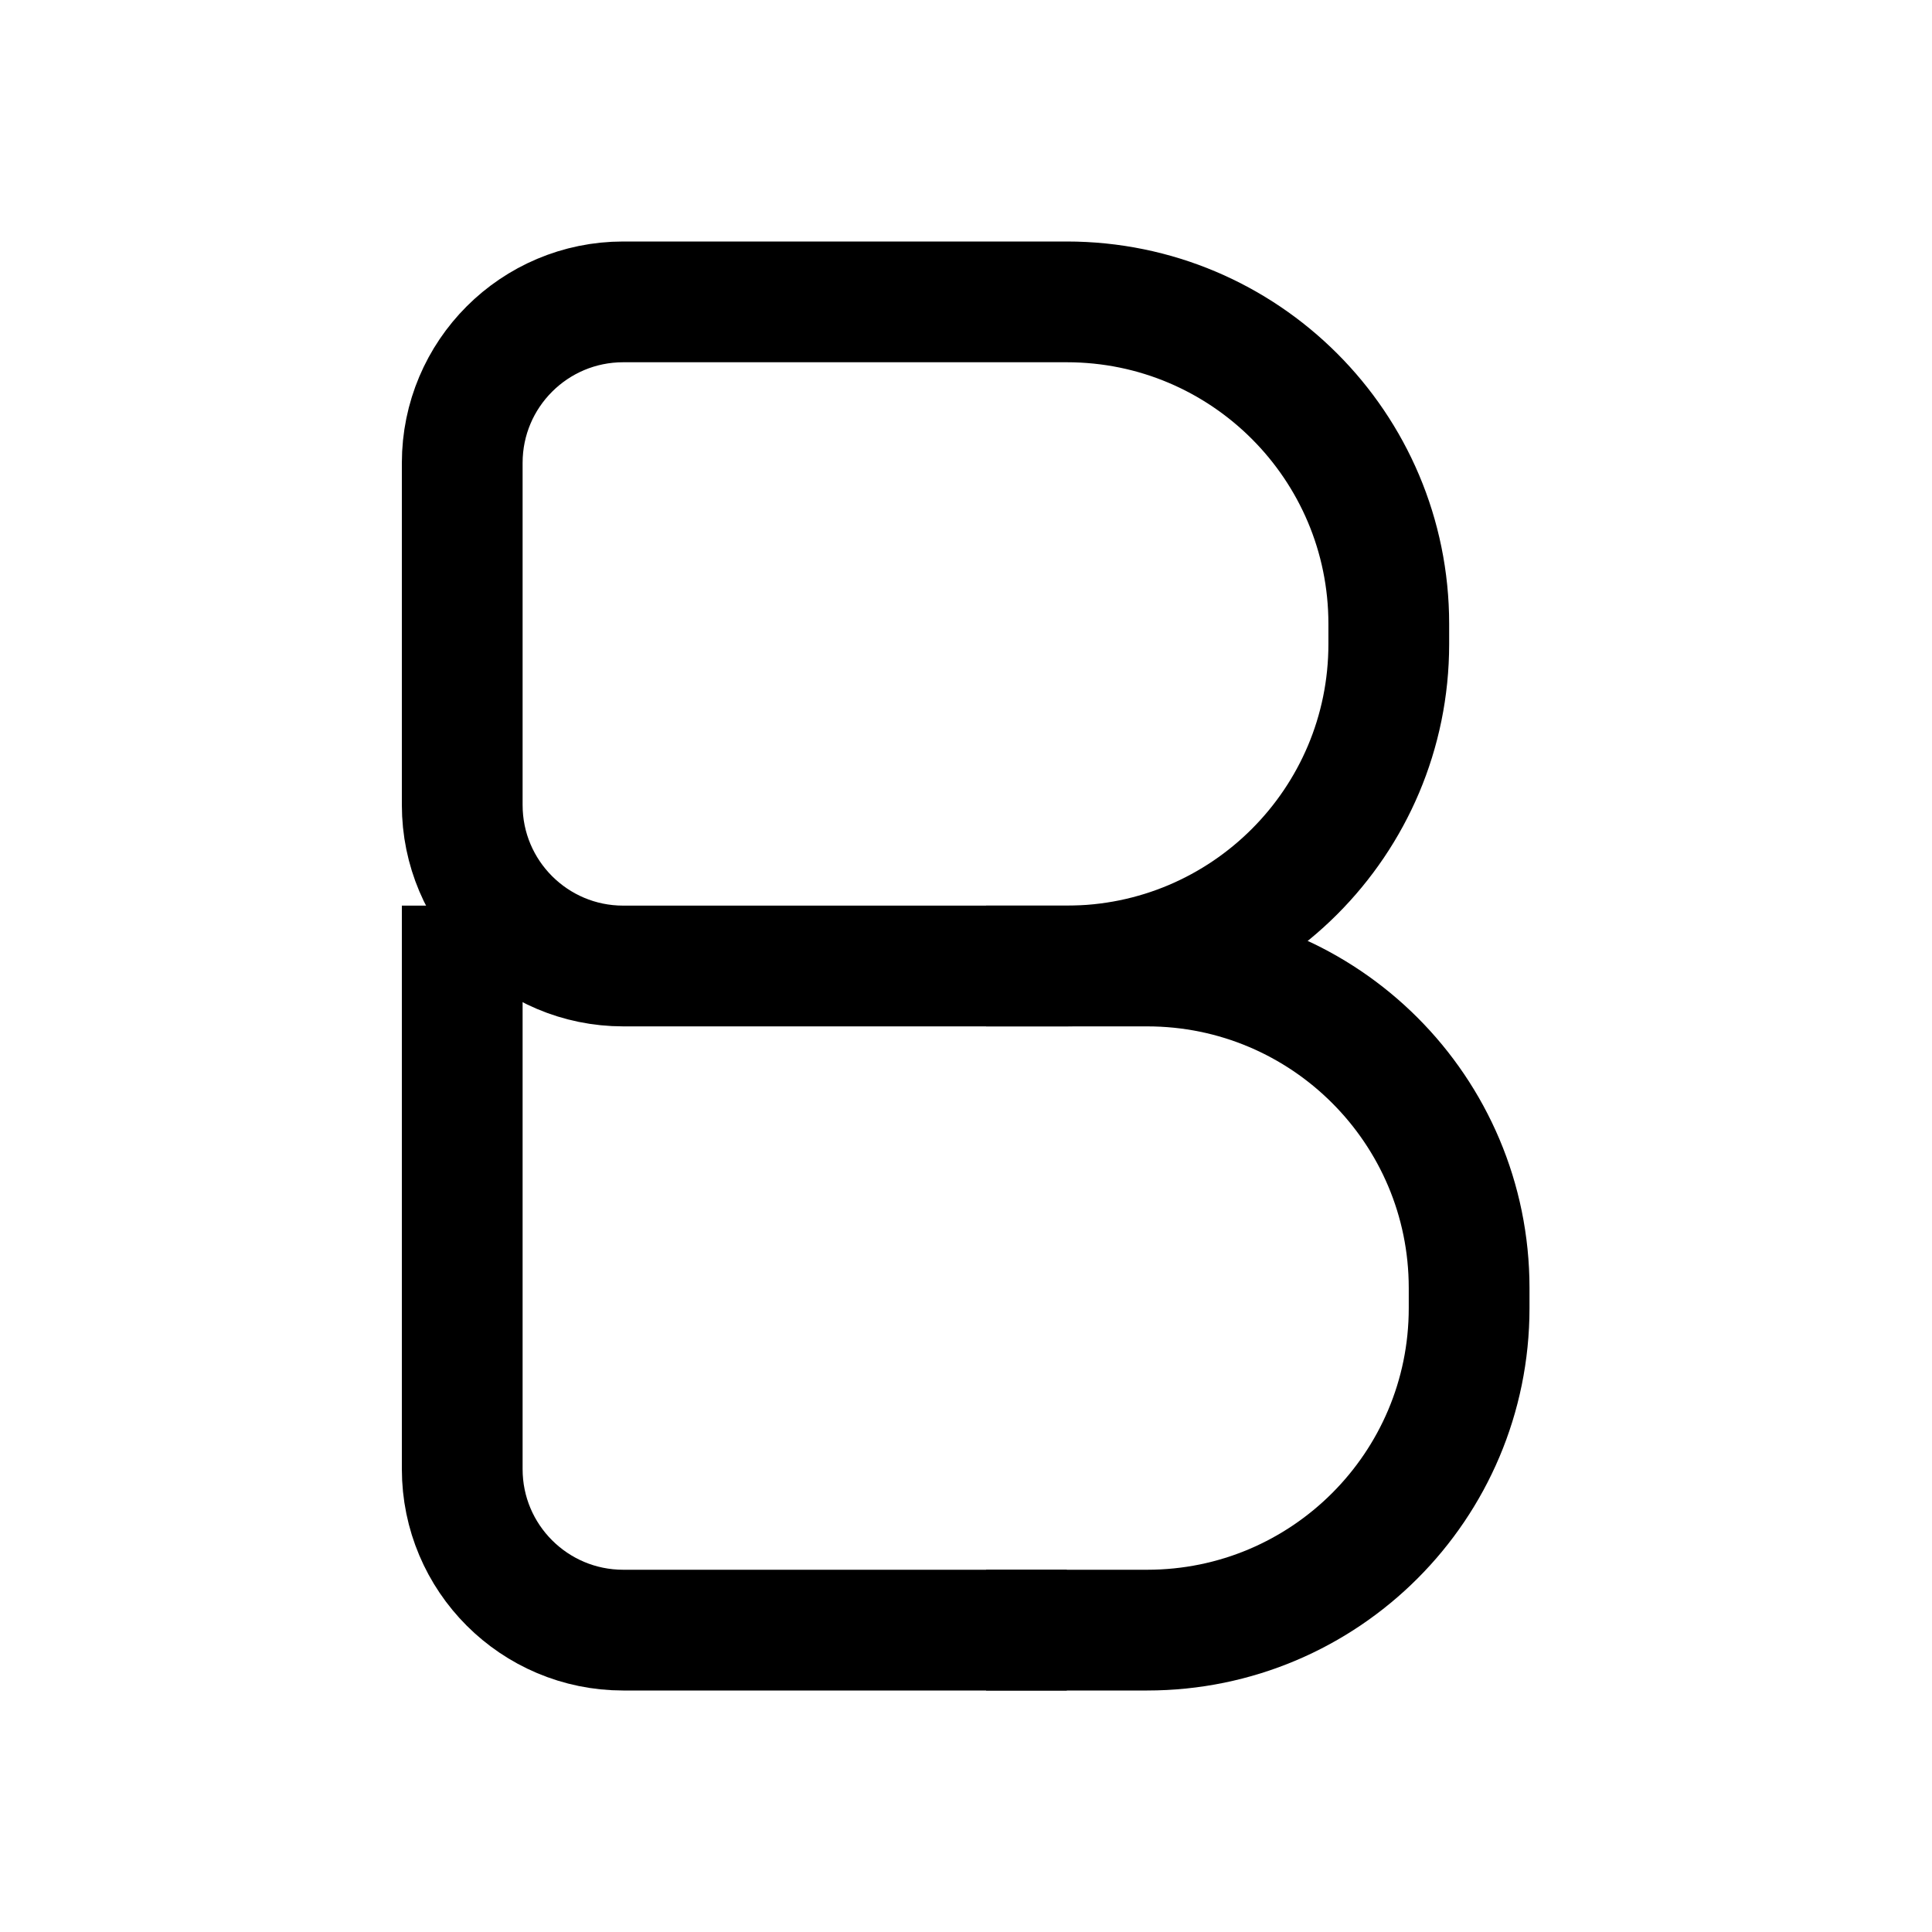
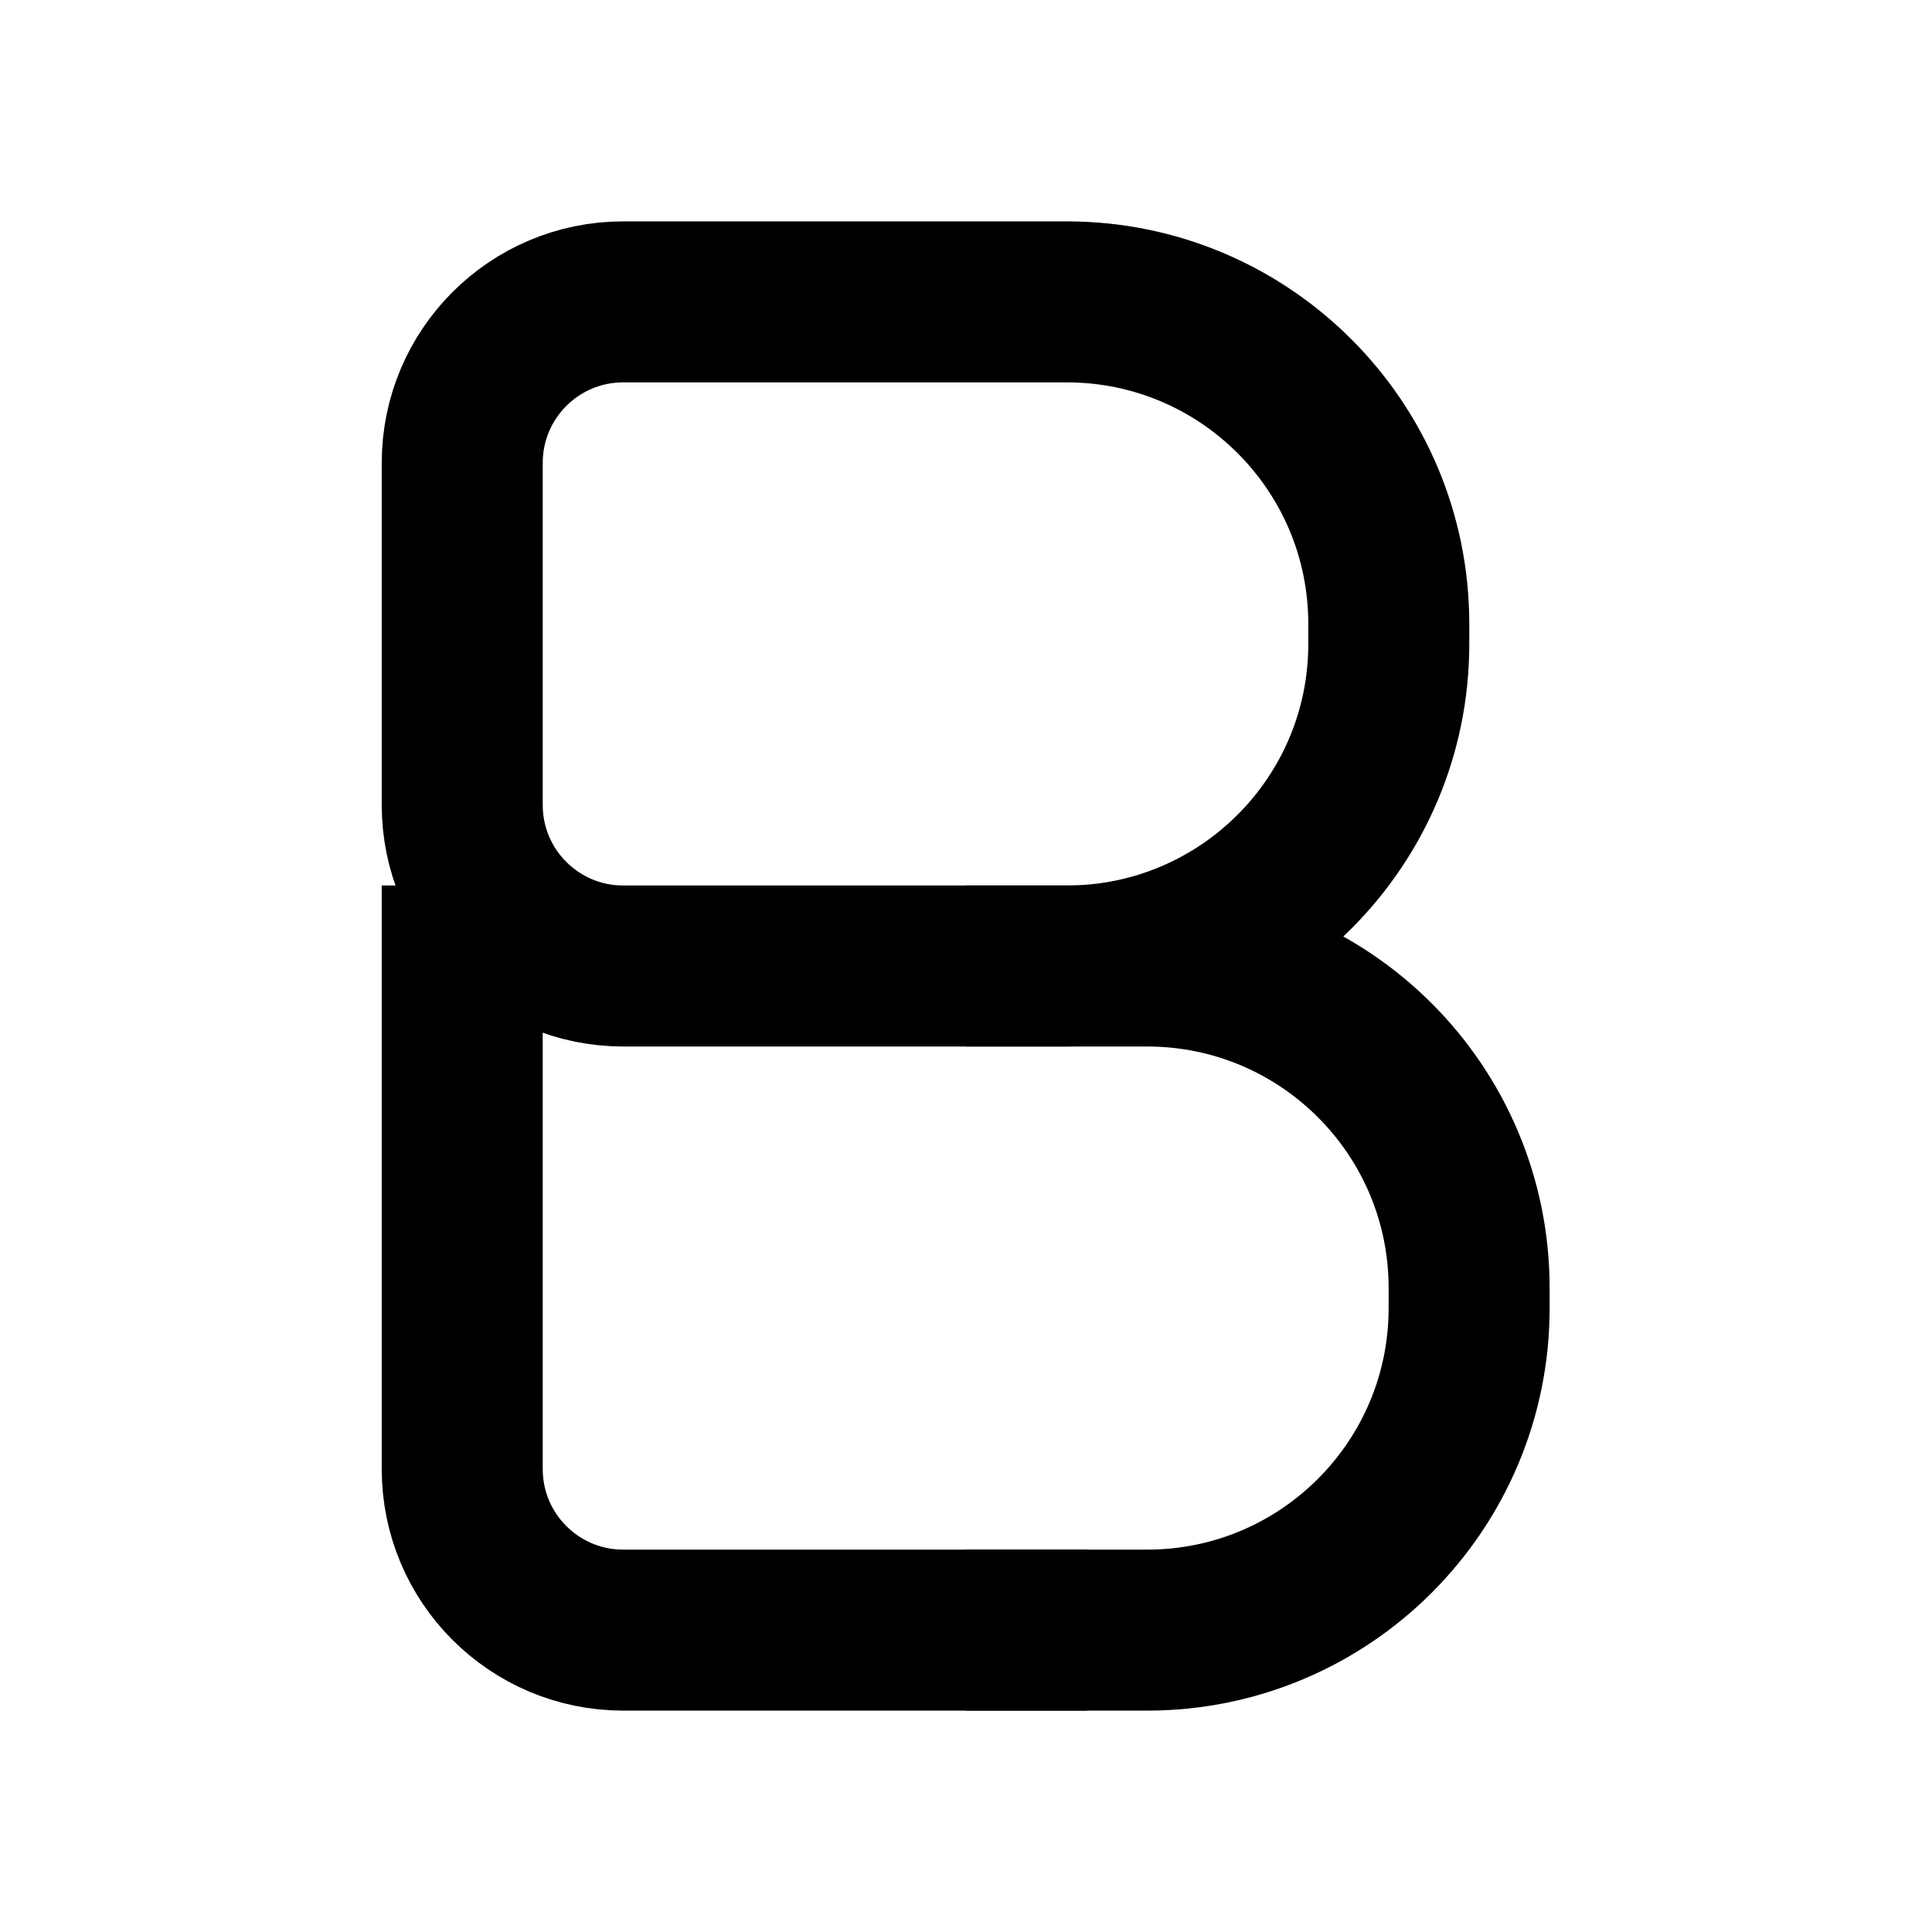
<svg xmlns="http://www.w3.org/2000/svg" viewBox="0 0 24 24" fill="none">
-   <path d="M17.252 8V7.75C17.252 5.541 15.461 3.75 13.252 3.75H7.742C6.638 3.75 5.742 4.645 5.742 5.75V10C5.742 11.105 6.638 12 7.742 12H13.252C15.461 12 17.252 10.209 17.252 8Z" stroke="black" stroke-width="1.5" stroke-linecap="square" stroke-linejoin="round" />
-   <path d="M5.742 12V18.25C5.742 19.355 6.638 20.25 7.742 20.25H12.502" stroke="black" stroke-width="1.5" stroke-linecap="square" stroke-linejoin="round" />
-   <path d="M13 20.25H14.25C16.459 20.25 18.25 18.459 18.25 16.25V16C18.25 13.791 16.459 12 14.25 12H13" stroke="black" stroke-width="1.5" stroke-linecap="square" stroke-linejoin="round" />
+   <path d="M17.252 8V7.75C17.252 5.541 15.461 3.75 13.252 3.75H7.742C6.638 3.75 5.742 4.645 5.742 5.75V10C5.742 11.105 6.638 12 7.742 12H13.252C15.461 12 17.252 10.209 17.252 8Z" stroke="black" stroke-width="2" stroke-linecap="square" stroke-linejoin="round" />
+   <path d="M5.742 12V18.25C5.742 19.355 6.638 20.25 7.742 20.25H12.502" stroke="black" stroke-width="2" stroke-linecap="square" stroke-linejoin="round" />
+   <path d="M13 20.25H14.25C16.459 20.25 18.25 18.459 18.25 16.25V16C18.25 13.791 16.459 12 14.25 12H13" stroke="black" stroke-width="2" stroke-linecap="square" stroke-linejoin="round" />
</svg>
